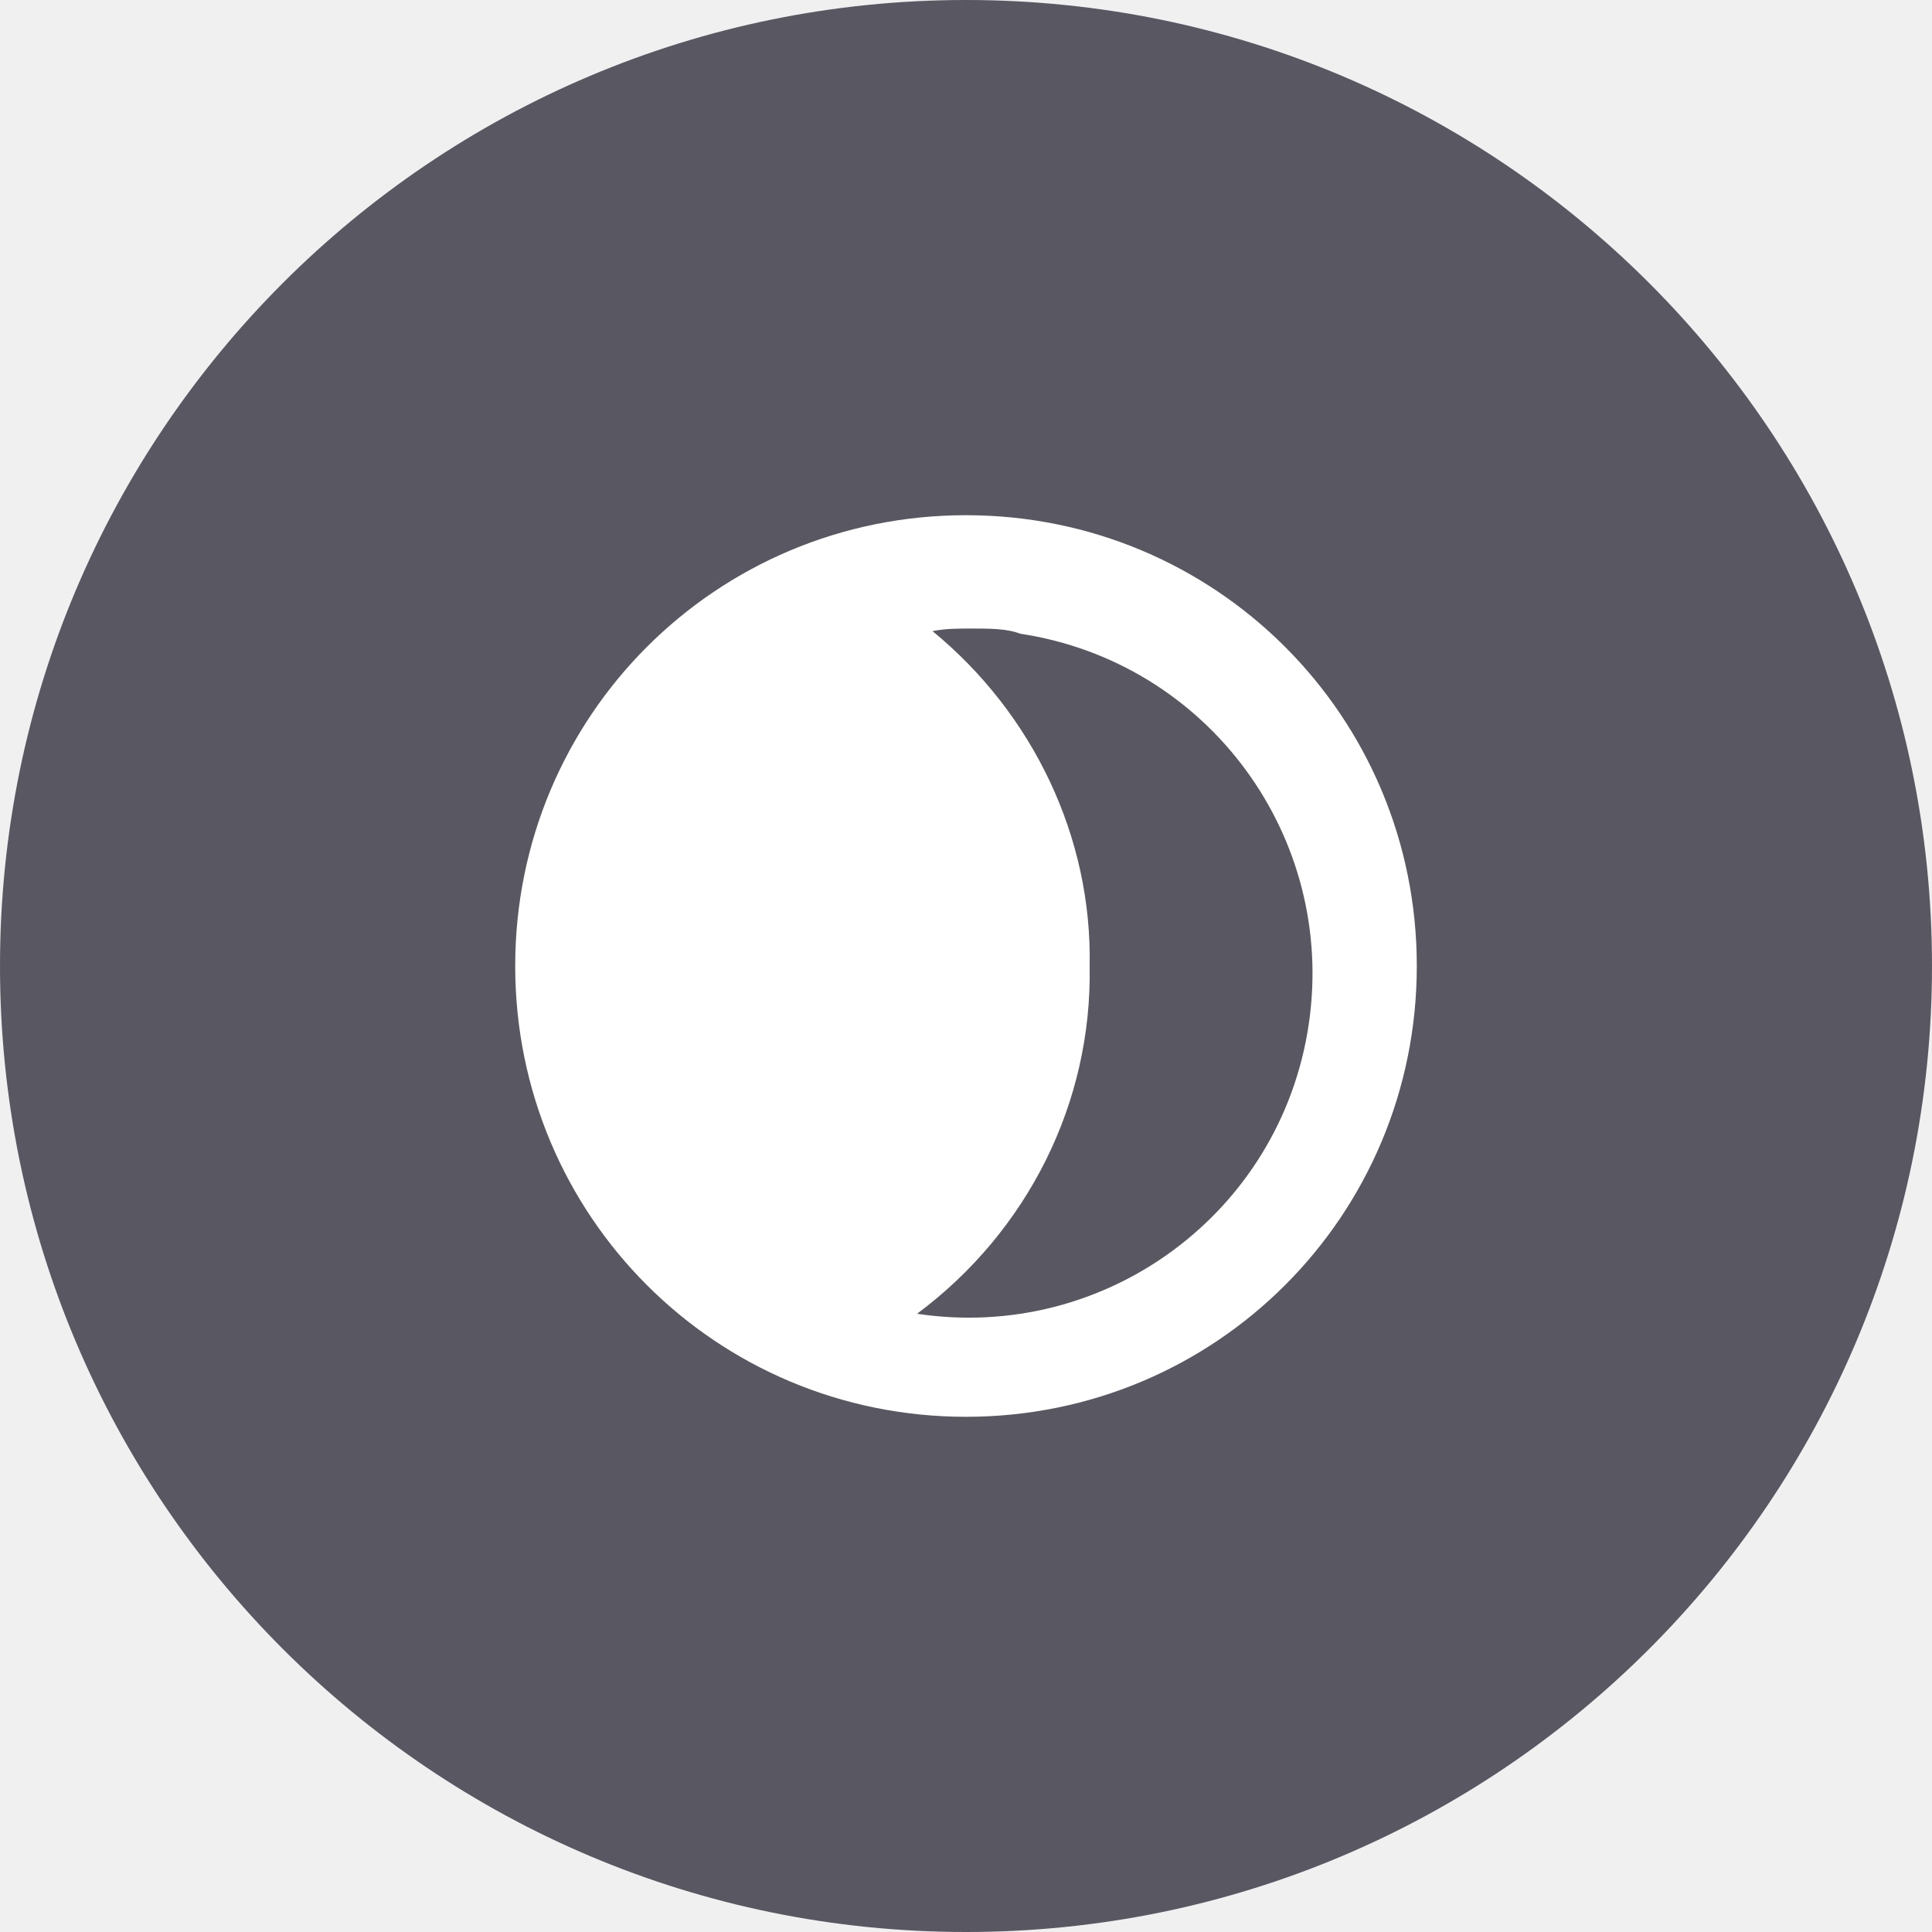
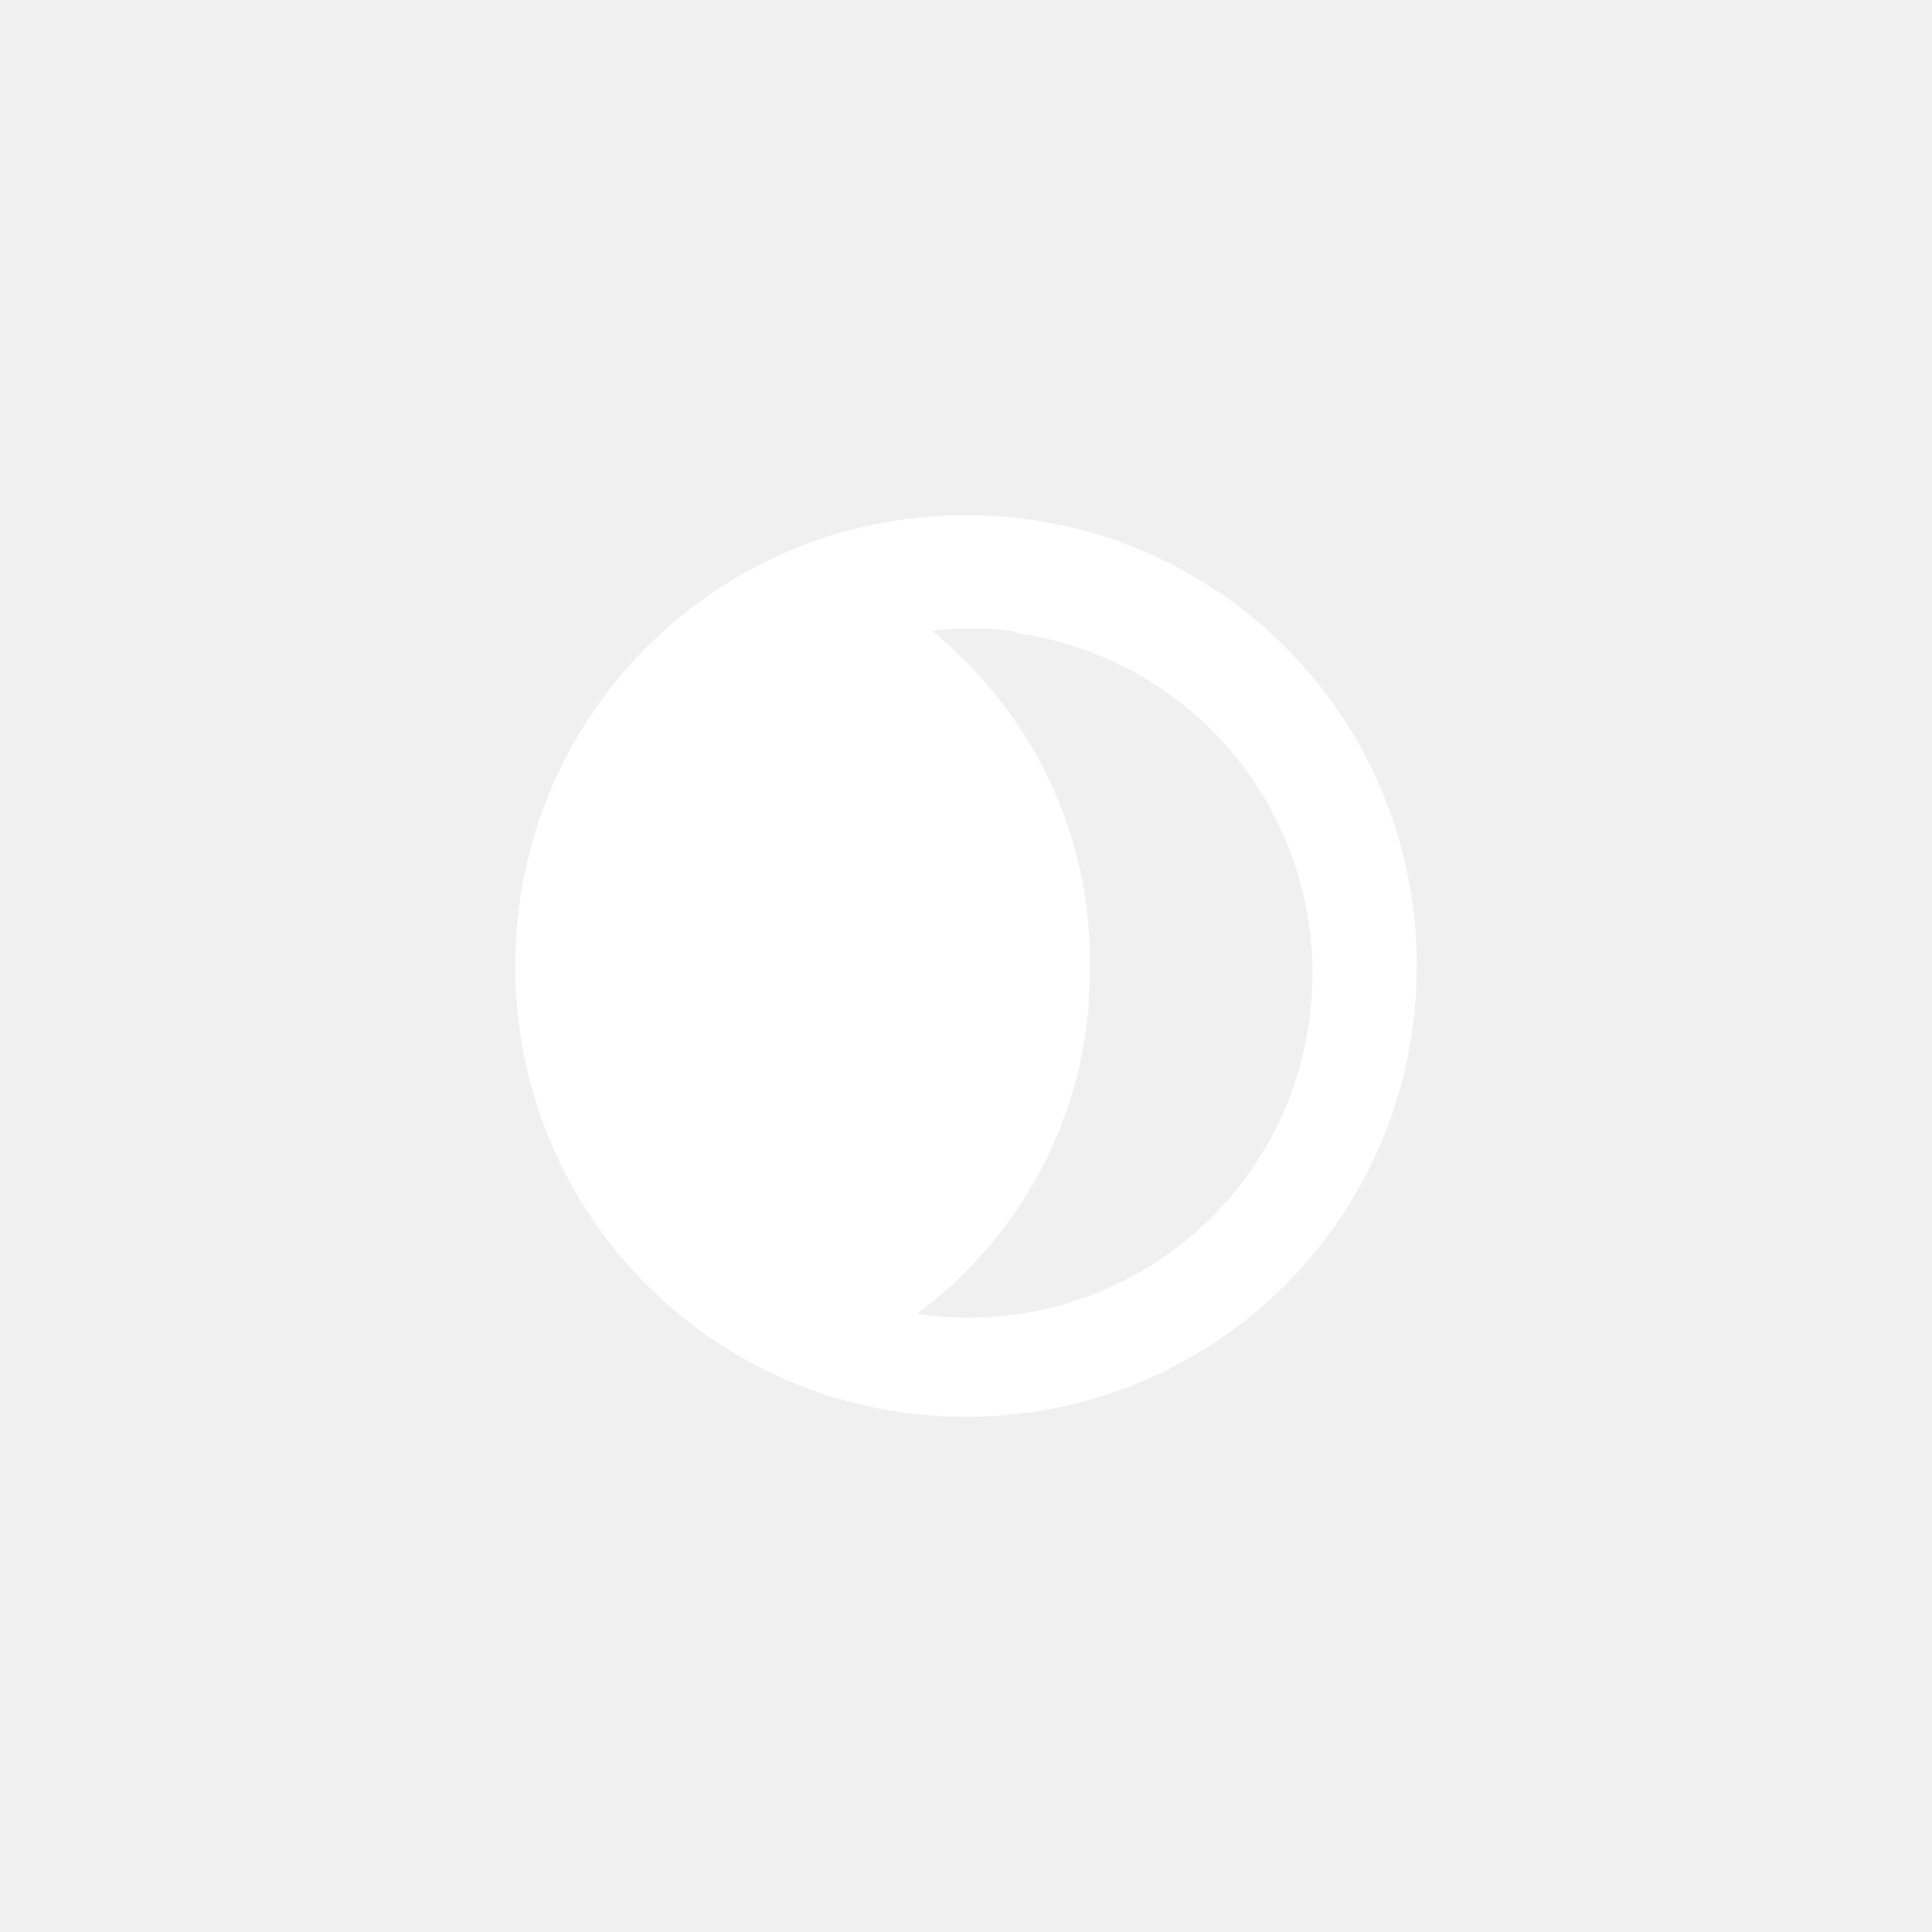
<svg xmlns="http://www.w3.org/2000/svg" version="1.1" x="0px" y="0px" viewBox="0 0 75 75" style="enable-background:new 0 0 75 75;" xml:space="preserve">
  <g id="Types_Dark">
-     <circle fill="#595761" cx="37.5" cy="37.5" r="37.5" />
    <path id="Oval_7" transform="translate(15 15)" fill="#fff" d="M22.5,40C12.8,40,5,32.2,5,22.5S12.8,5,22.5,5S40,12.8,40,22.5C40,32.2,32.2,40,22.5,40z    M22.7,9.4c-0.5,0-1,0-1.5,0.1c3.9,3.2,6.2,8,6.1,13c0.1,5.3-2.4,10.3-6.7,13.5c7.3,1.1,14.1-3.9,15.2-11.2   c1.1-7.3-3.9-14.1-11.2-15.2C24.1,9.4,23.4,9.4,22.7,9.4z" />
  </g>
</svg>
